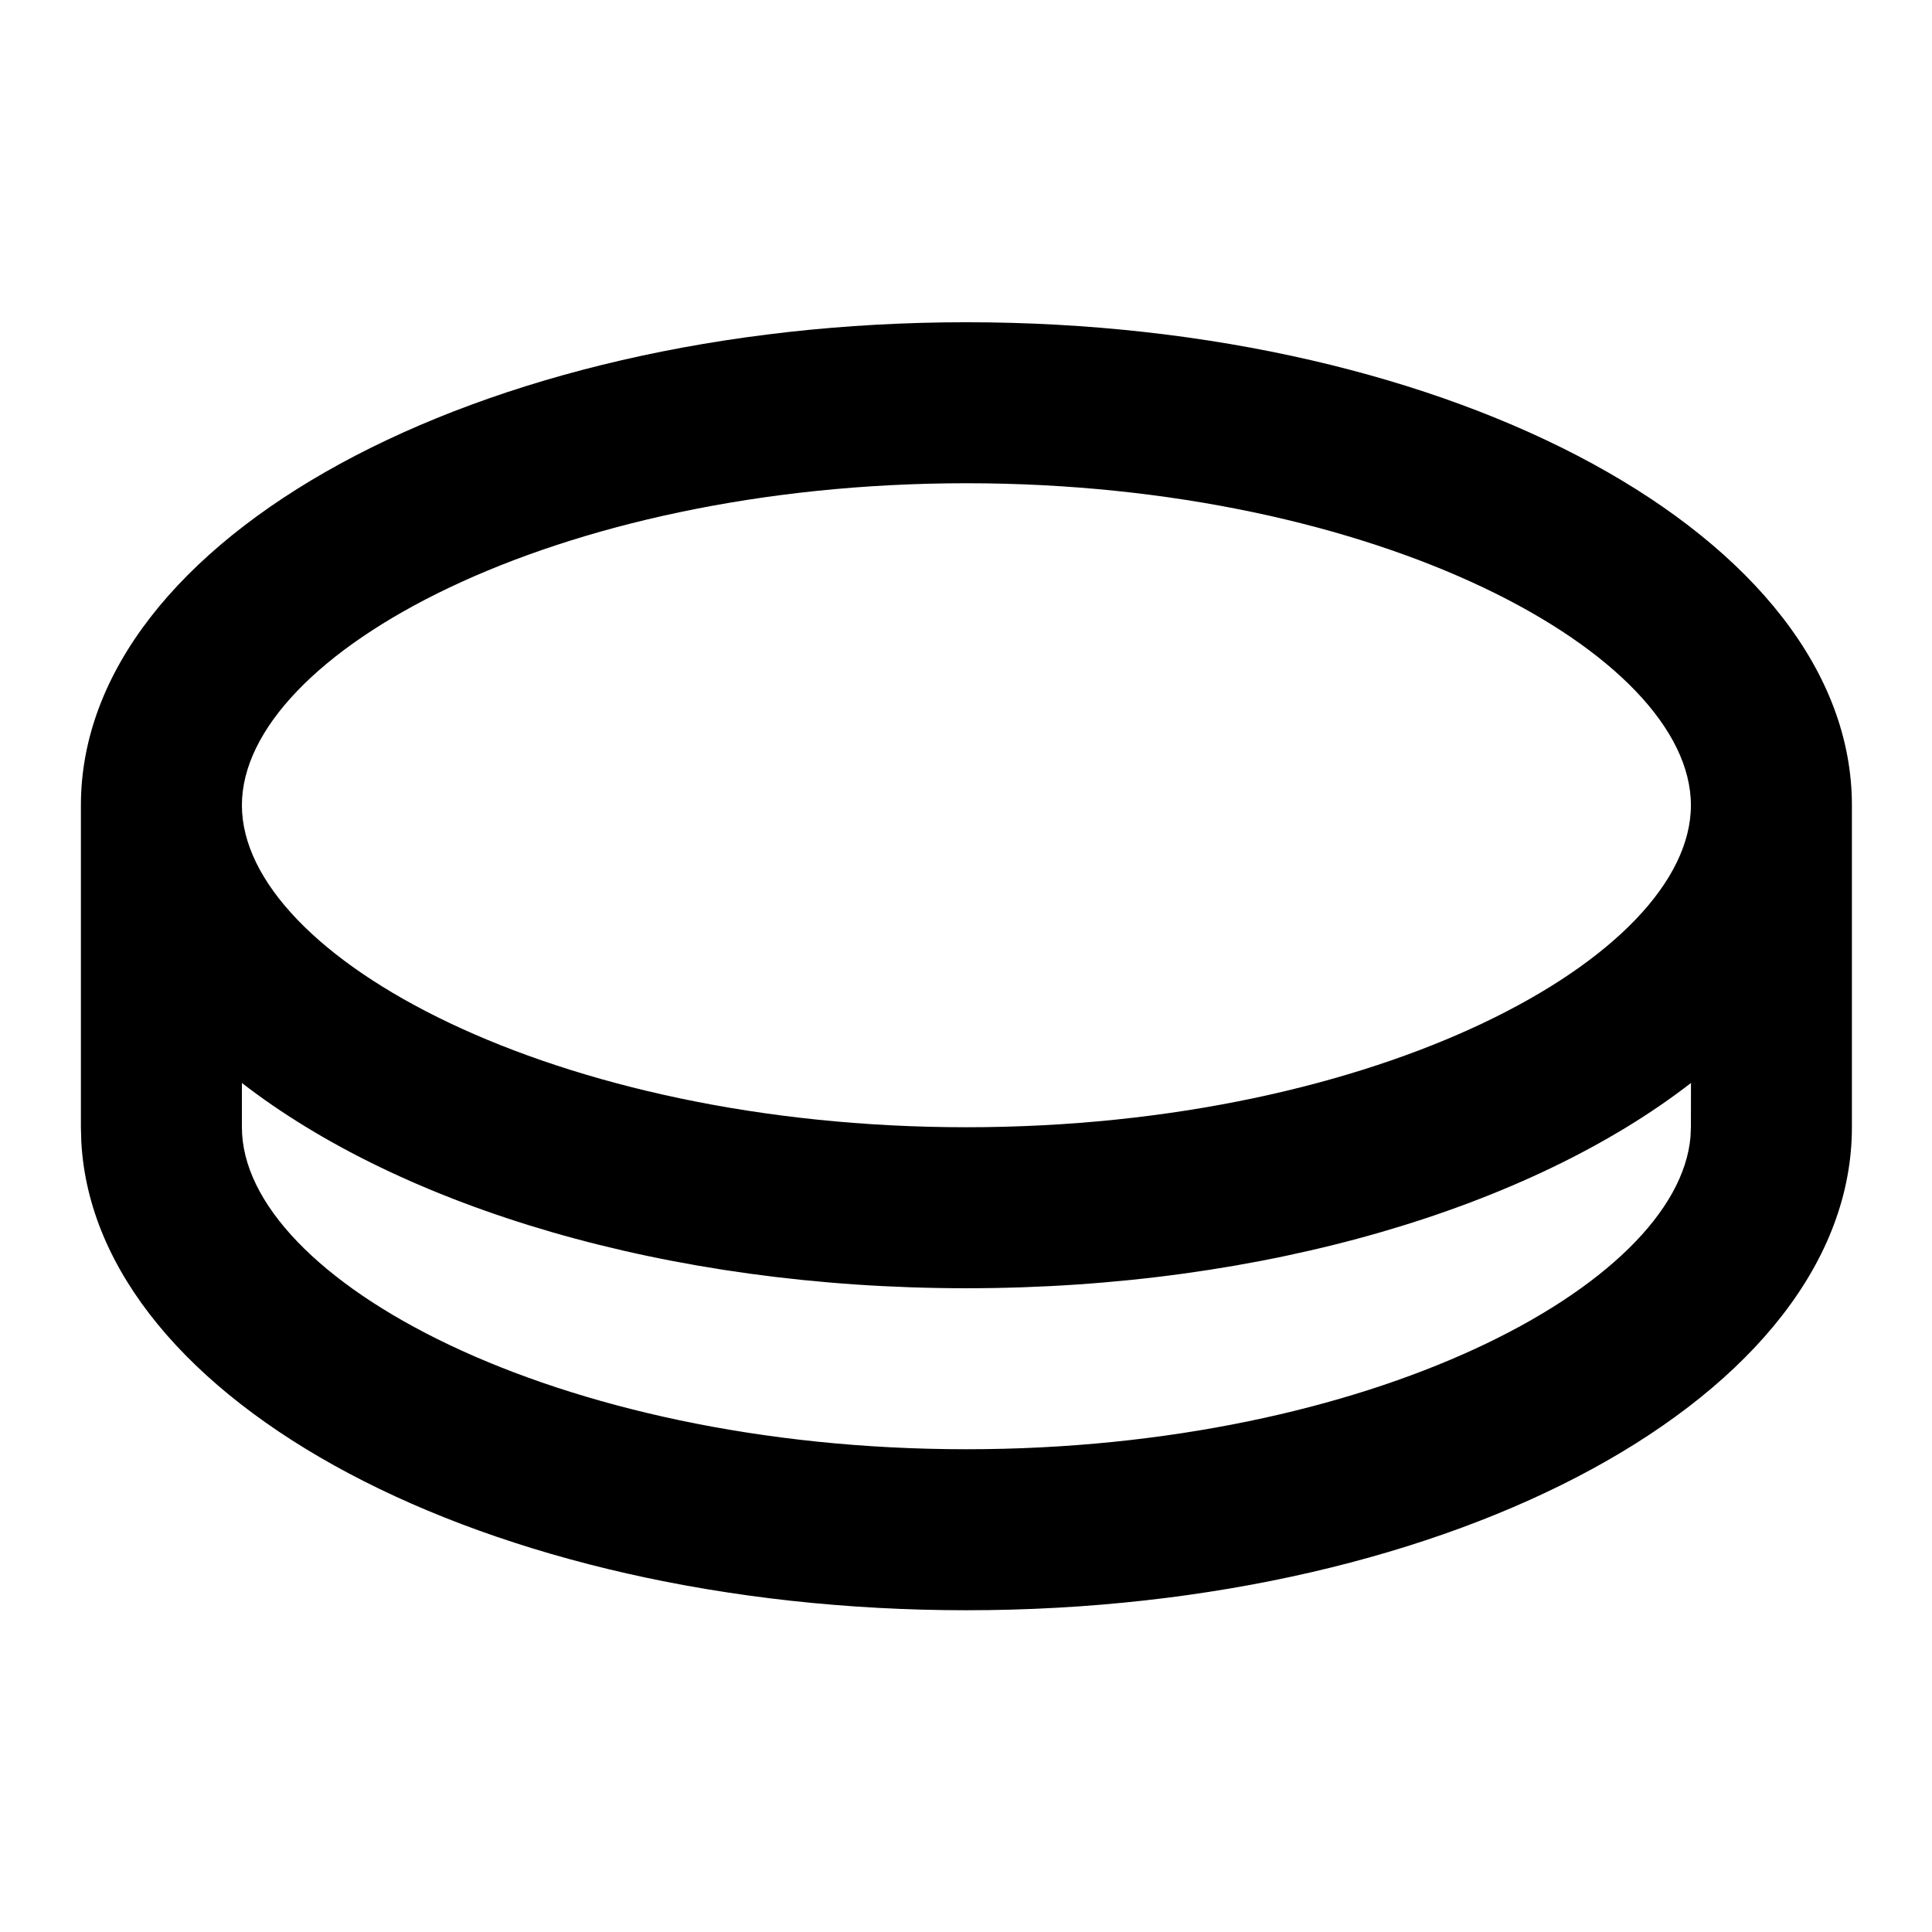
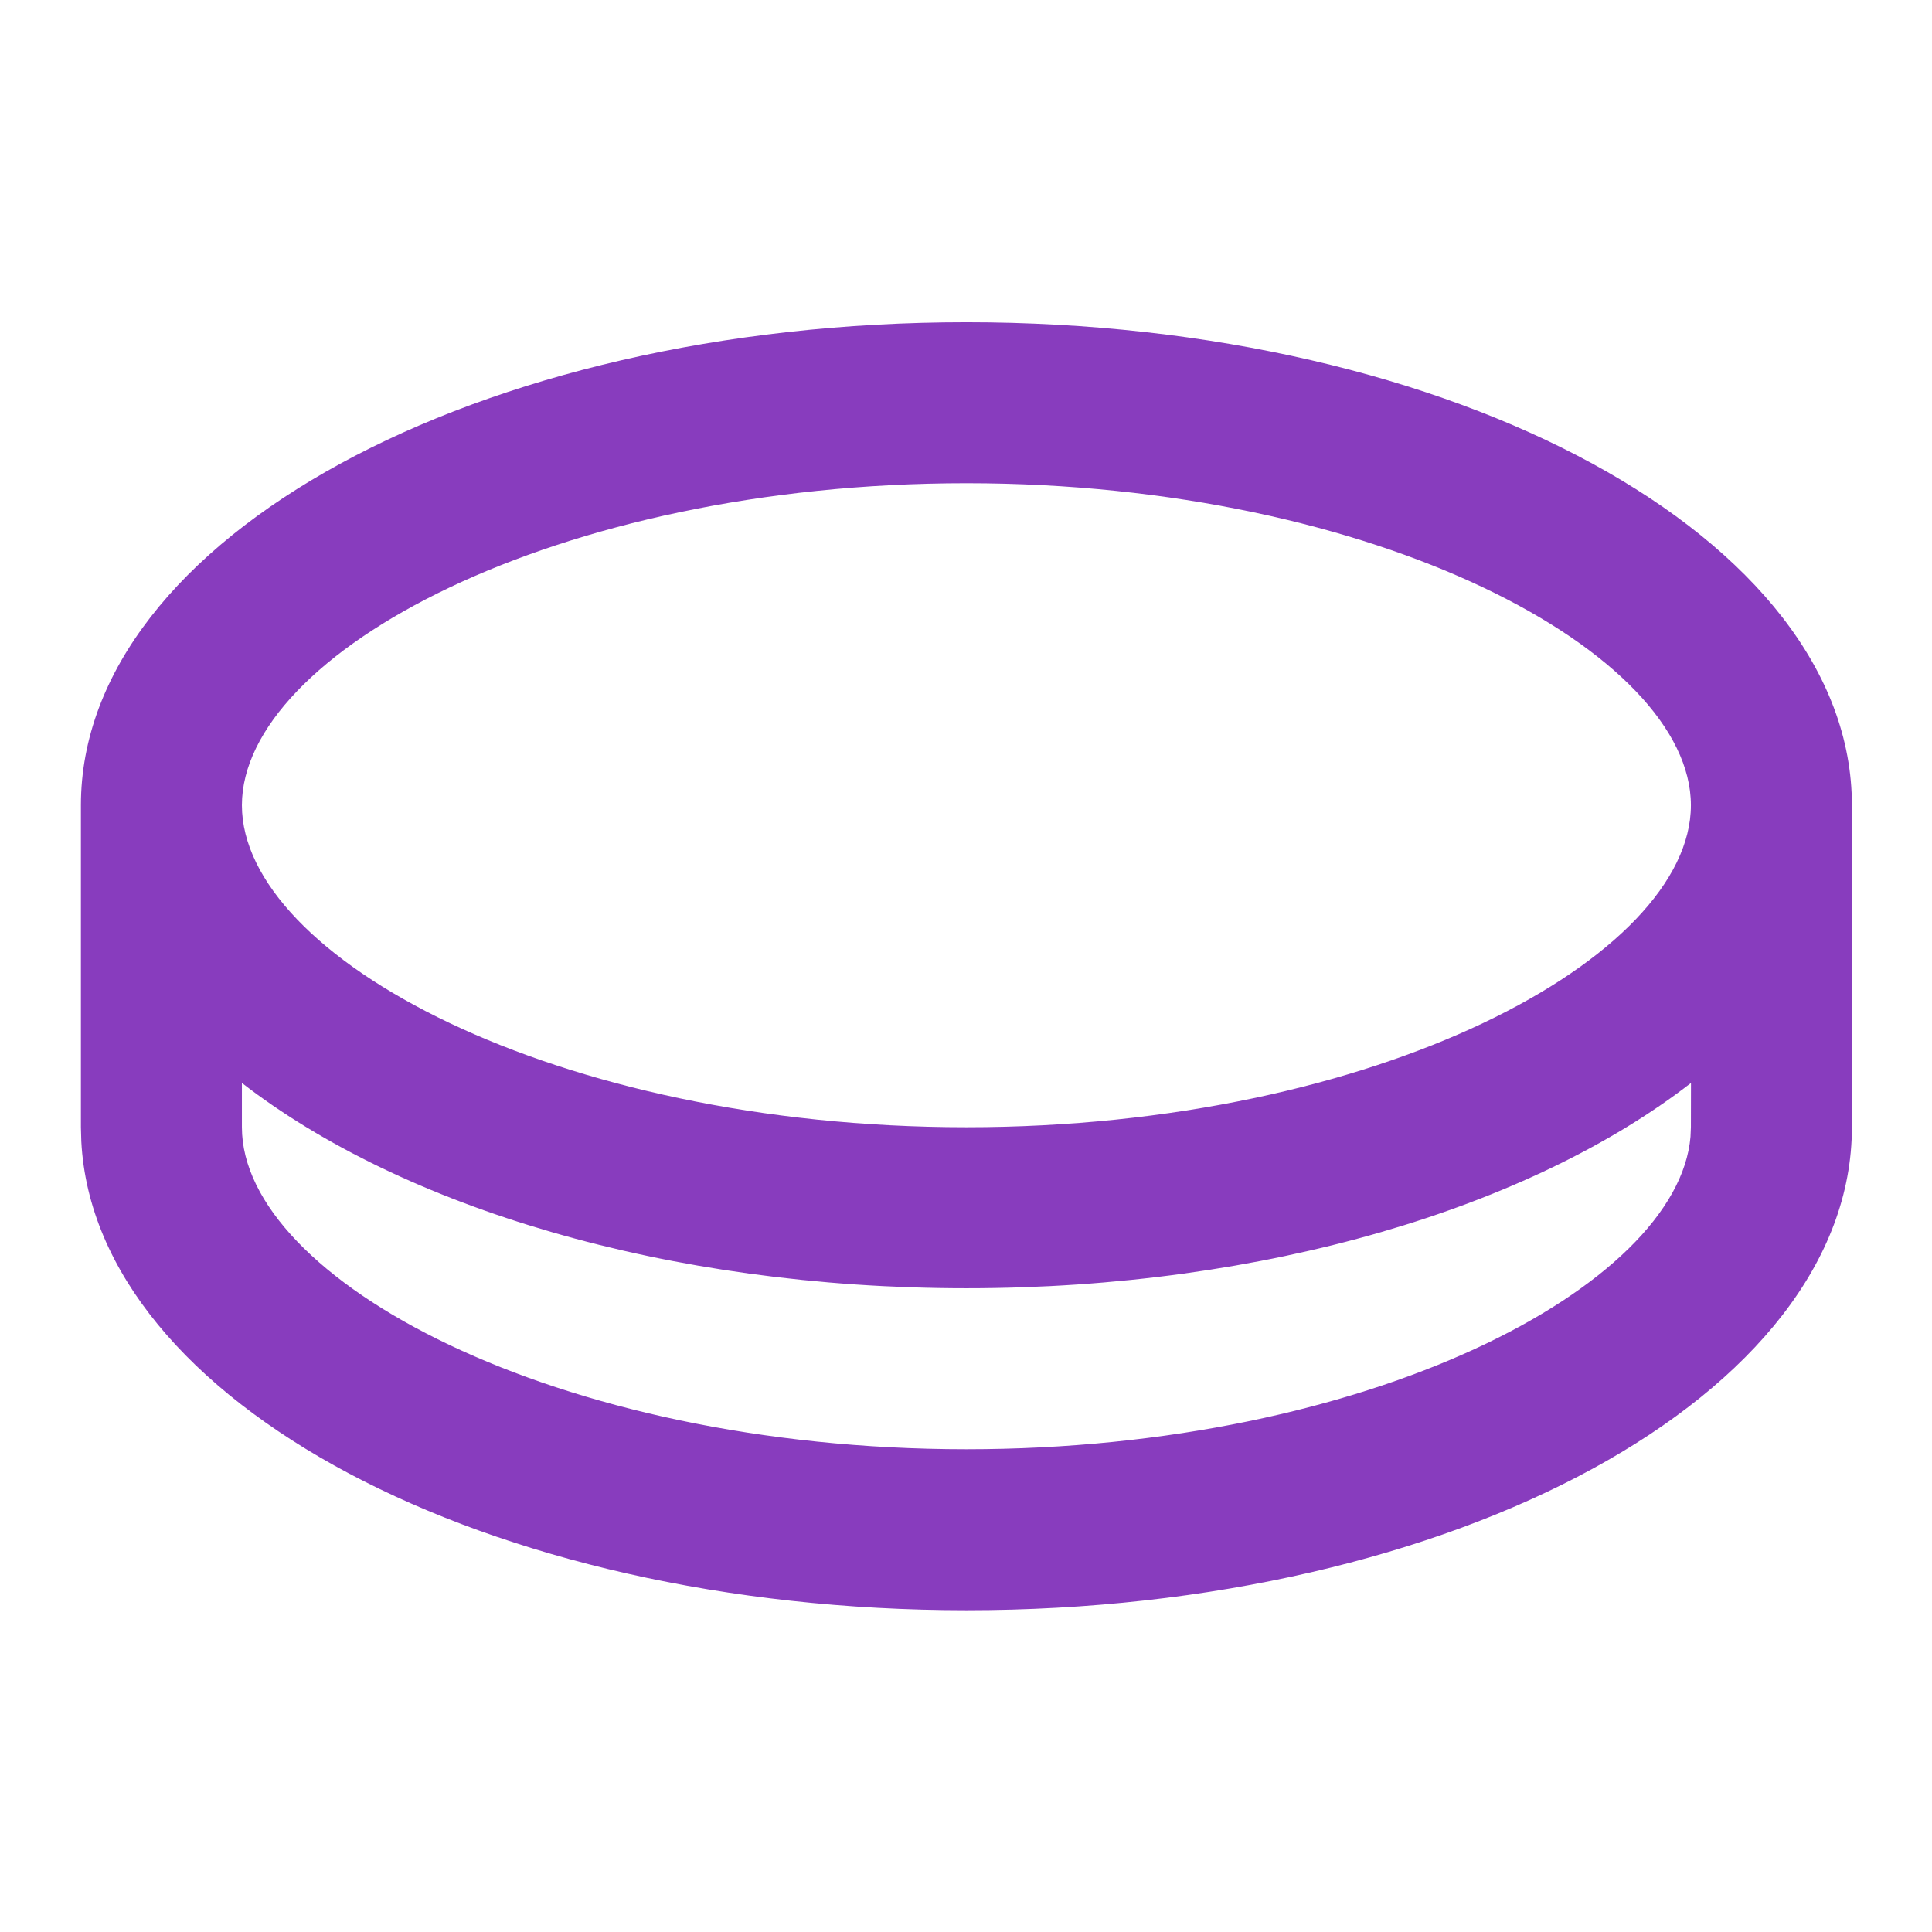
<svg xmlns="http://www.w3.org/2000/svg" width="24" height="24" viewBox="0 0 24 24" fill="none">
-   <path d="M12.005 4.003C18.08 4.003 23.005 6.689 23.005 10.003V14.003C23.005 17.317 18.08 20.003 12.005 20.003C6.038 20.003 1.181 17.412 1.01 14.18L1.005 14.003V10.003C1.005 6.689 5.93 4.003 12.005 4.003ZM12.005 16.003C8.285 16.003 4.995 14.995 3.005 13.453V14.003C3.005 15.885 6.888 18.003 12.005 18.003C17.015 18.003 20.843 15.973 21 14.121L21.005 14.003L21.006 13.453C19.016 14.995 15.726 16.003 12.005 16.003ZM12.005 6.003C6.888 6.003 3.005 8.121 3.005 10.003C3.005 11.885 6.888 14.003 12.005 14.003C17.122 14.003 21.005 11.885 21.005 10.003C21.005 8.121 17.122 6.003 12.005 6.003Z" fill="black" />
+   <path d="M12.005 4.003C18.08 4.003 23.005 6.689 23.005 10.003V14.003C23.005 17.317 18.08 20.003 12.005 20.003C6.038 20.003 1.181 17.412 1.01 14.18L1.005 14.003V10.003C1.005 6.689 5.93 4.003 12.005 4.003ZM12.005 16.003C8.285 16.003 4.995 14.995 3.005 13.453V14.003C3.005 15.885 6.888 18.003 12.005 18.003C17.015 18.003 20.843 15.973 21 14.121L21.005 14.003L21.006 13.453C19.016 14.995 15.726 16.003 12.005 16.003ZM12.005 6.003C6.888 6.003 3.005 8.121 3.005 10.003C3.005 11.885 6.888 14.003 12.005 14.003C17.122 14.003 21.005 11.885 21.005 10.003C21.005 8.121 17.122 6.003 12.005 6.003Z" fill="#883CBE" />
</svg>
